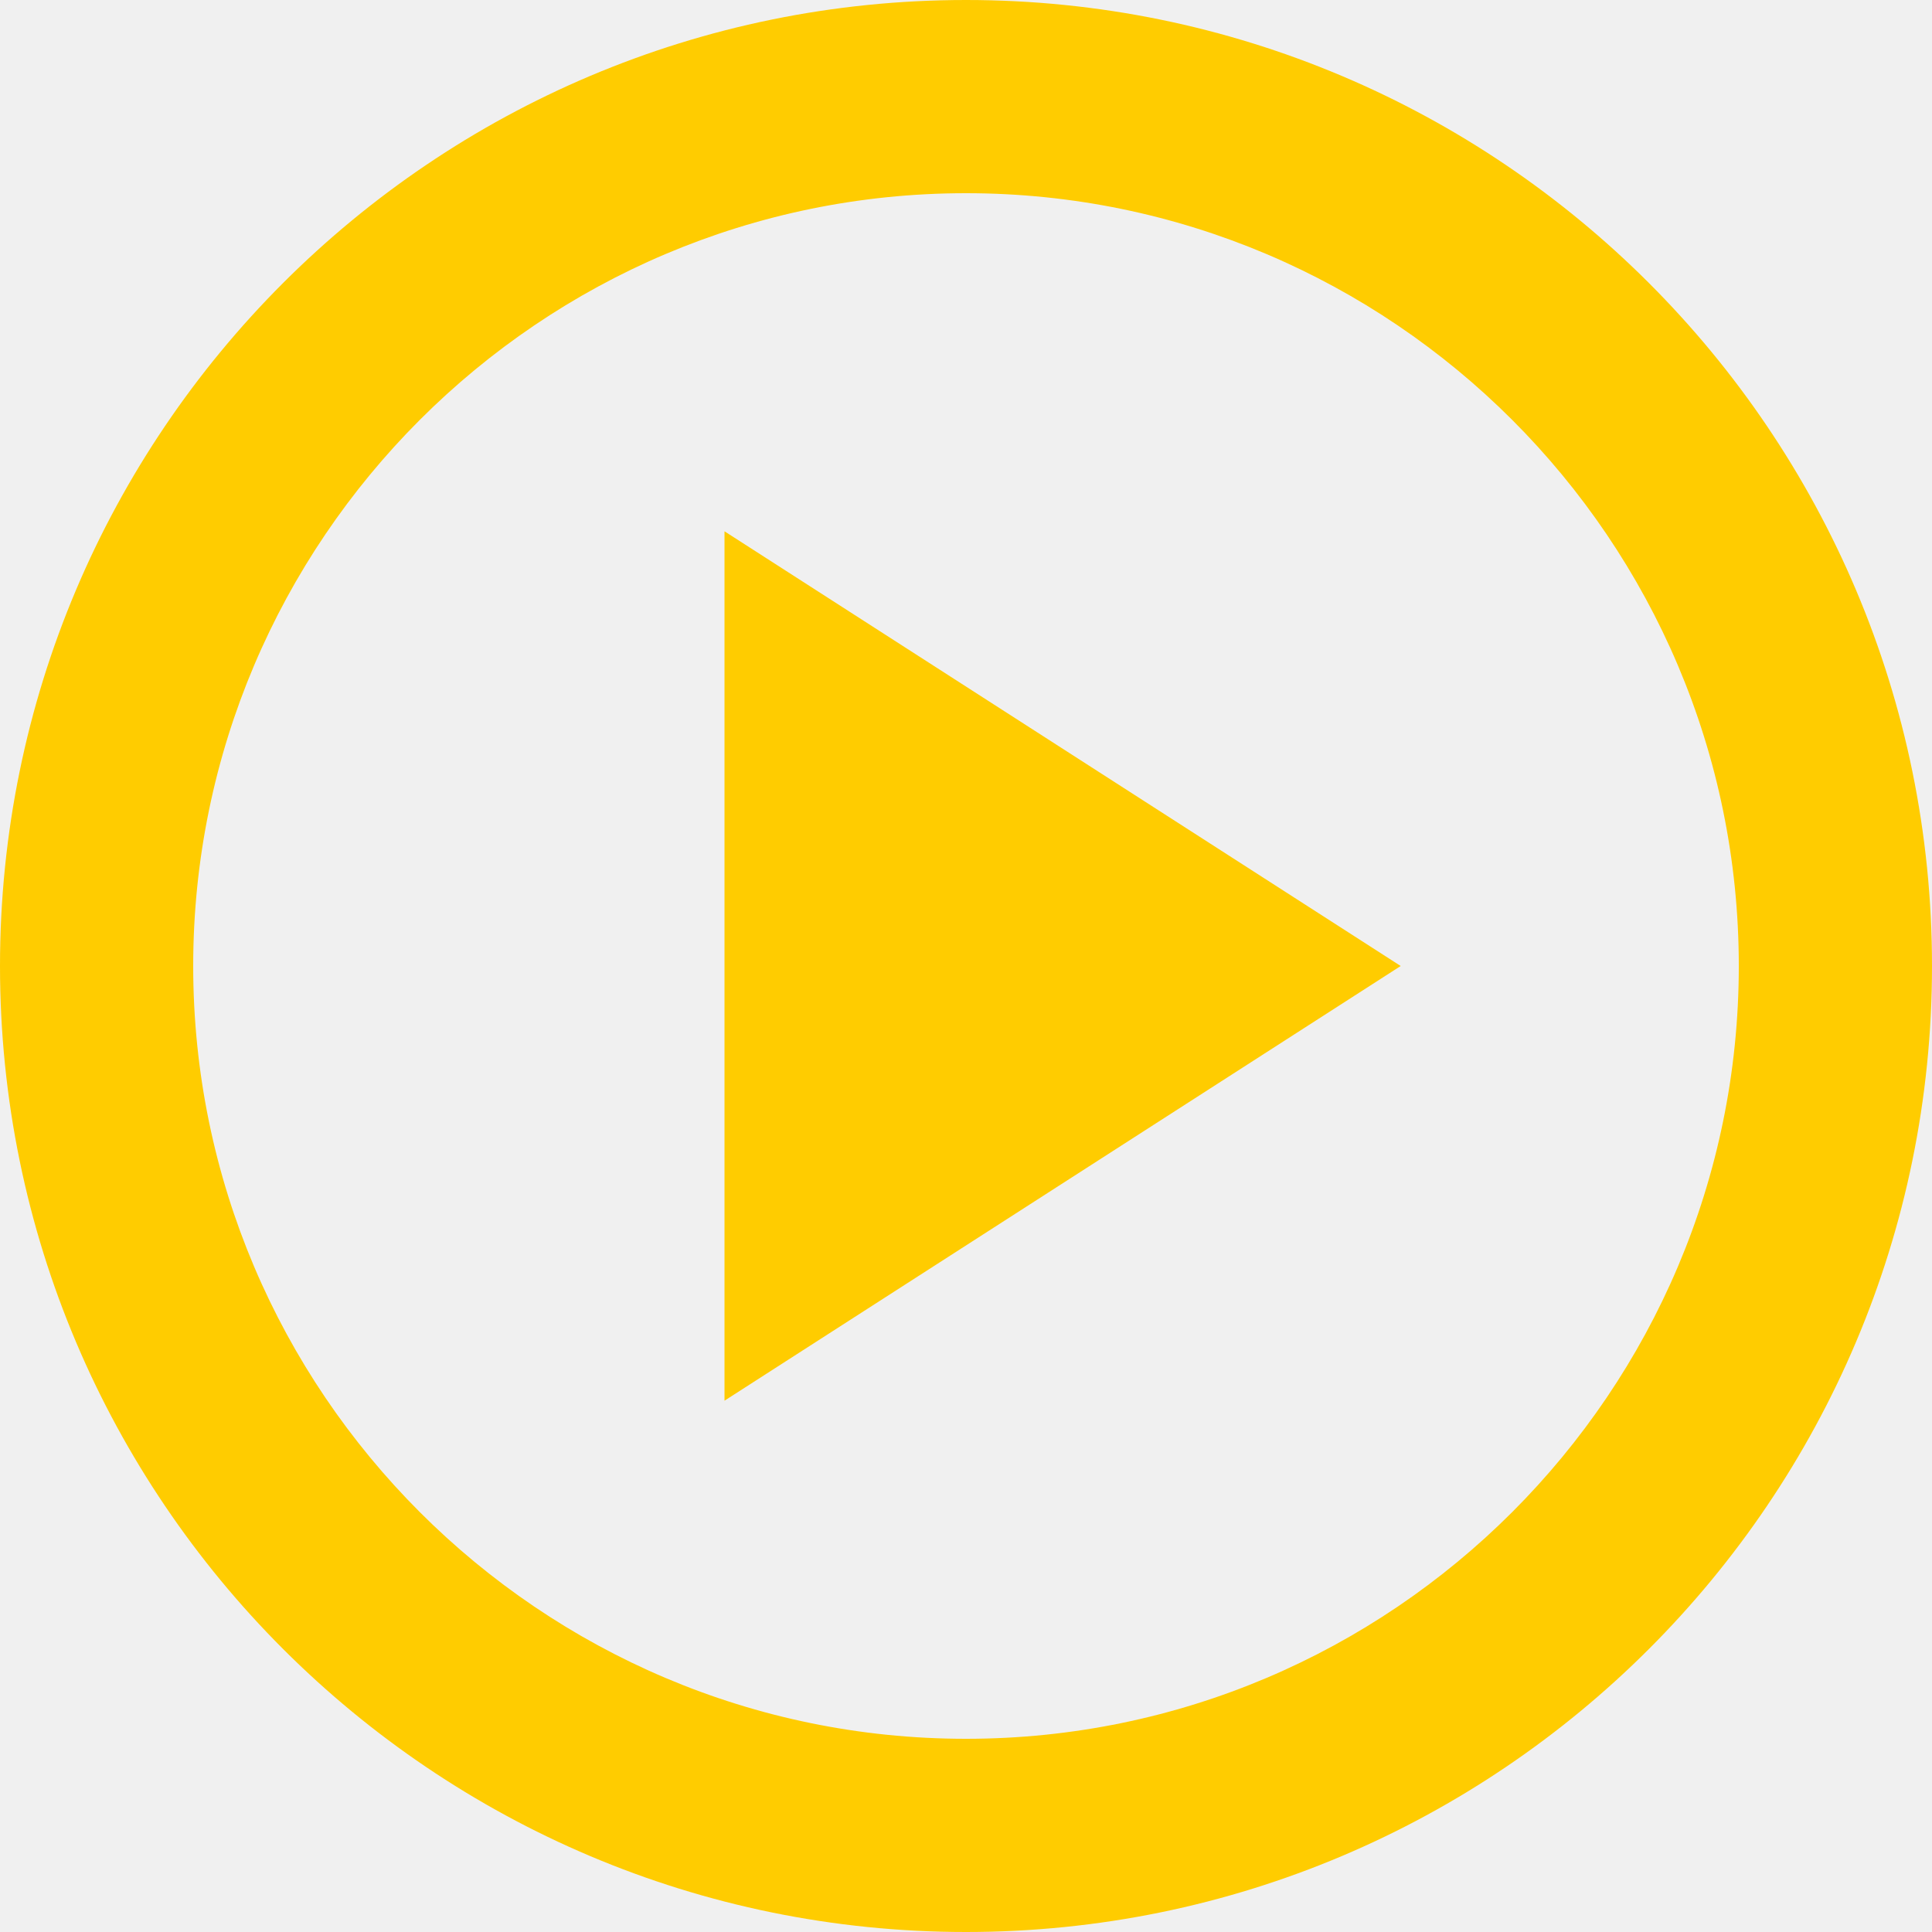
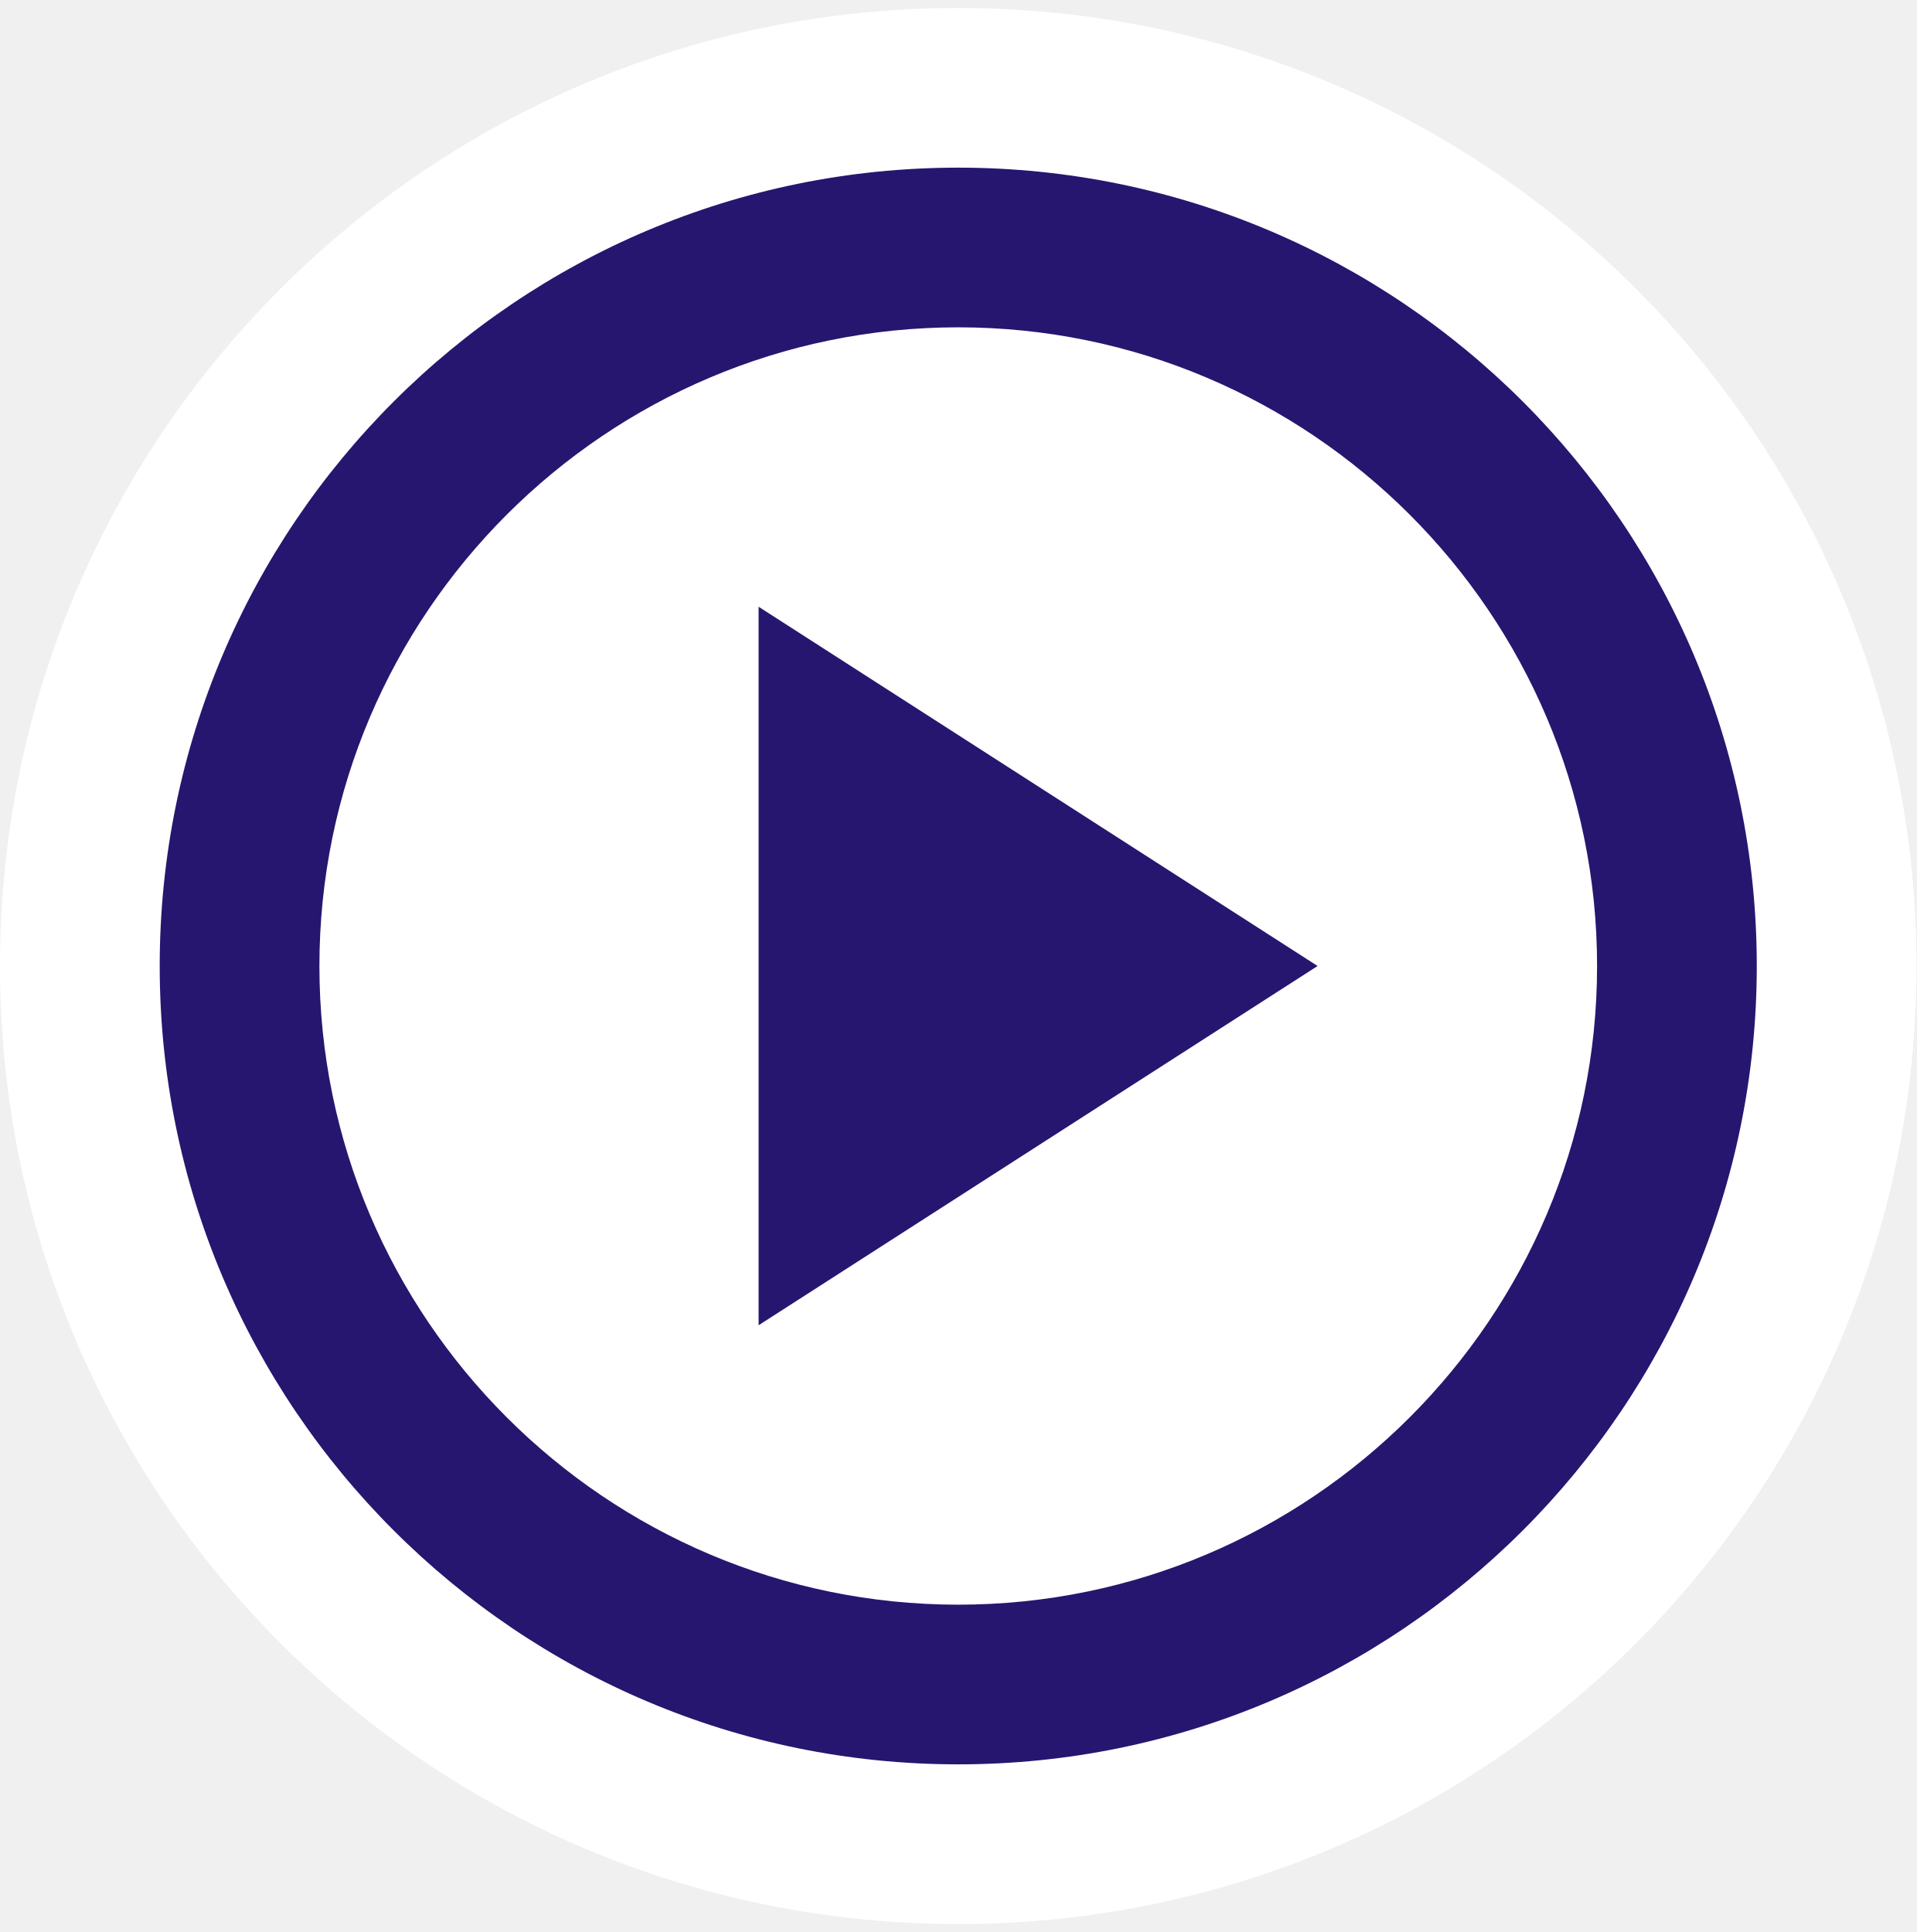
- <svg xmlns="http://www.w3.org/2000/svg" width="100" height="100" viewBox="0 0 100 100" fill="none">
-   <path d="M50 0C22.4 0 0 22.4 0 50C0 77.6 22.4 100 50 100C77.6 100 100 77.6 100 50C100 22.4 77.6 0 50 0ZM50 90C27.95 90 10 72.05 10 50C10 27.95 27.95 10 50 10C72.05 10 90 27.95 90 50C90 72.05 72.05 90 50 90ZM37.5 72.5L72.5 50L37.5 27.5V72.5Z" fill="#FFCC00" />
+ <svg xmlns="http://www.w3.org/2000/svg" width="120" height="121" viewBox="0 0 120 121" fill="none">
+   <g id="Frame 5581">
+     <circle id="Ellipse 1" cx="60" cy="60.5" r="60" fill="white" />
+     <path id="play" d="M60 10.5C32.4 10.5 10 32.9 10 60.5C10 88.1 32.4 110.5 60 110.5C87.6 110.5 110 88.1 110 60.5C110 32.9 87.6 10.5 60 10.5ZM60 100.5C37.95 100.5 20 82.55 20 60.5C20 38.45 37.95 20.5 60 20.5C82.05 20.5 100 38.45 100 60.5C100 82.55 82.05 100.5 60 100.5ZM47.5 83L82.5 60.5L47.5 38V83Z" fill="#27166F" />
+   </g>
</svg>
